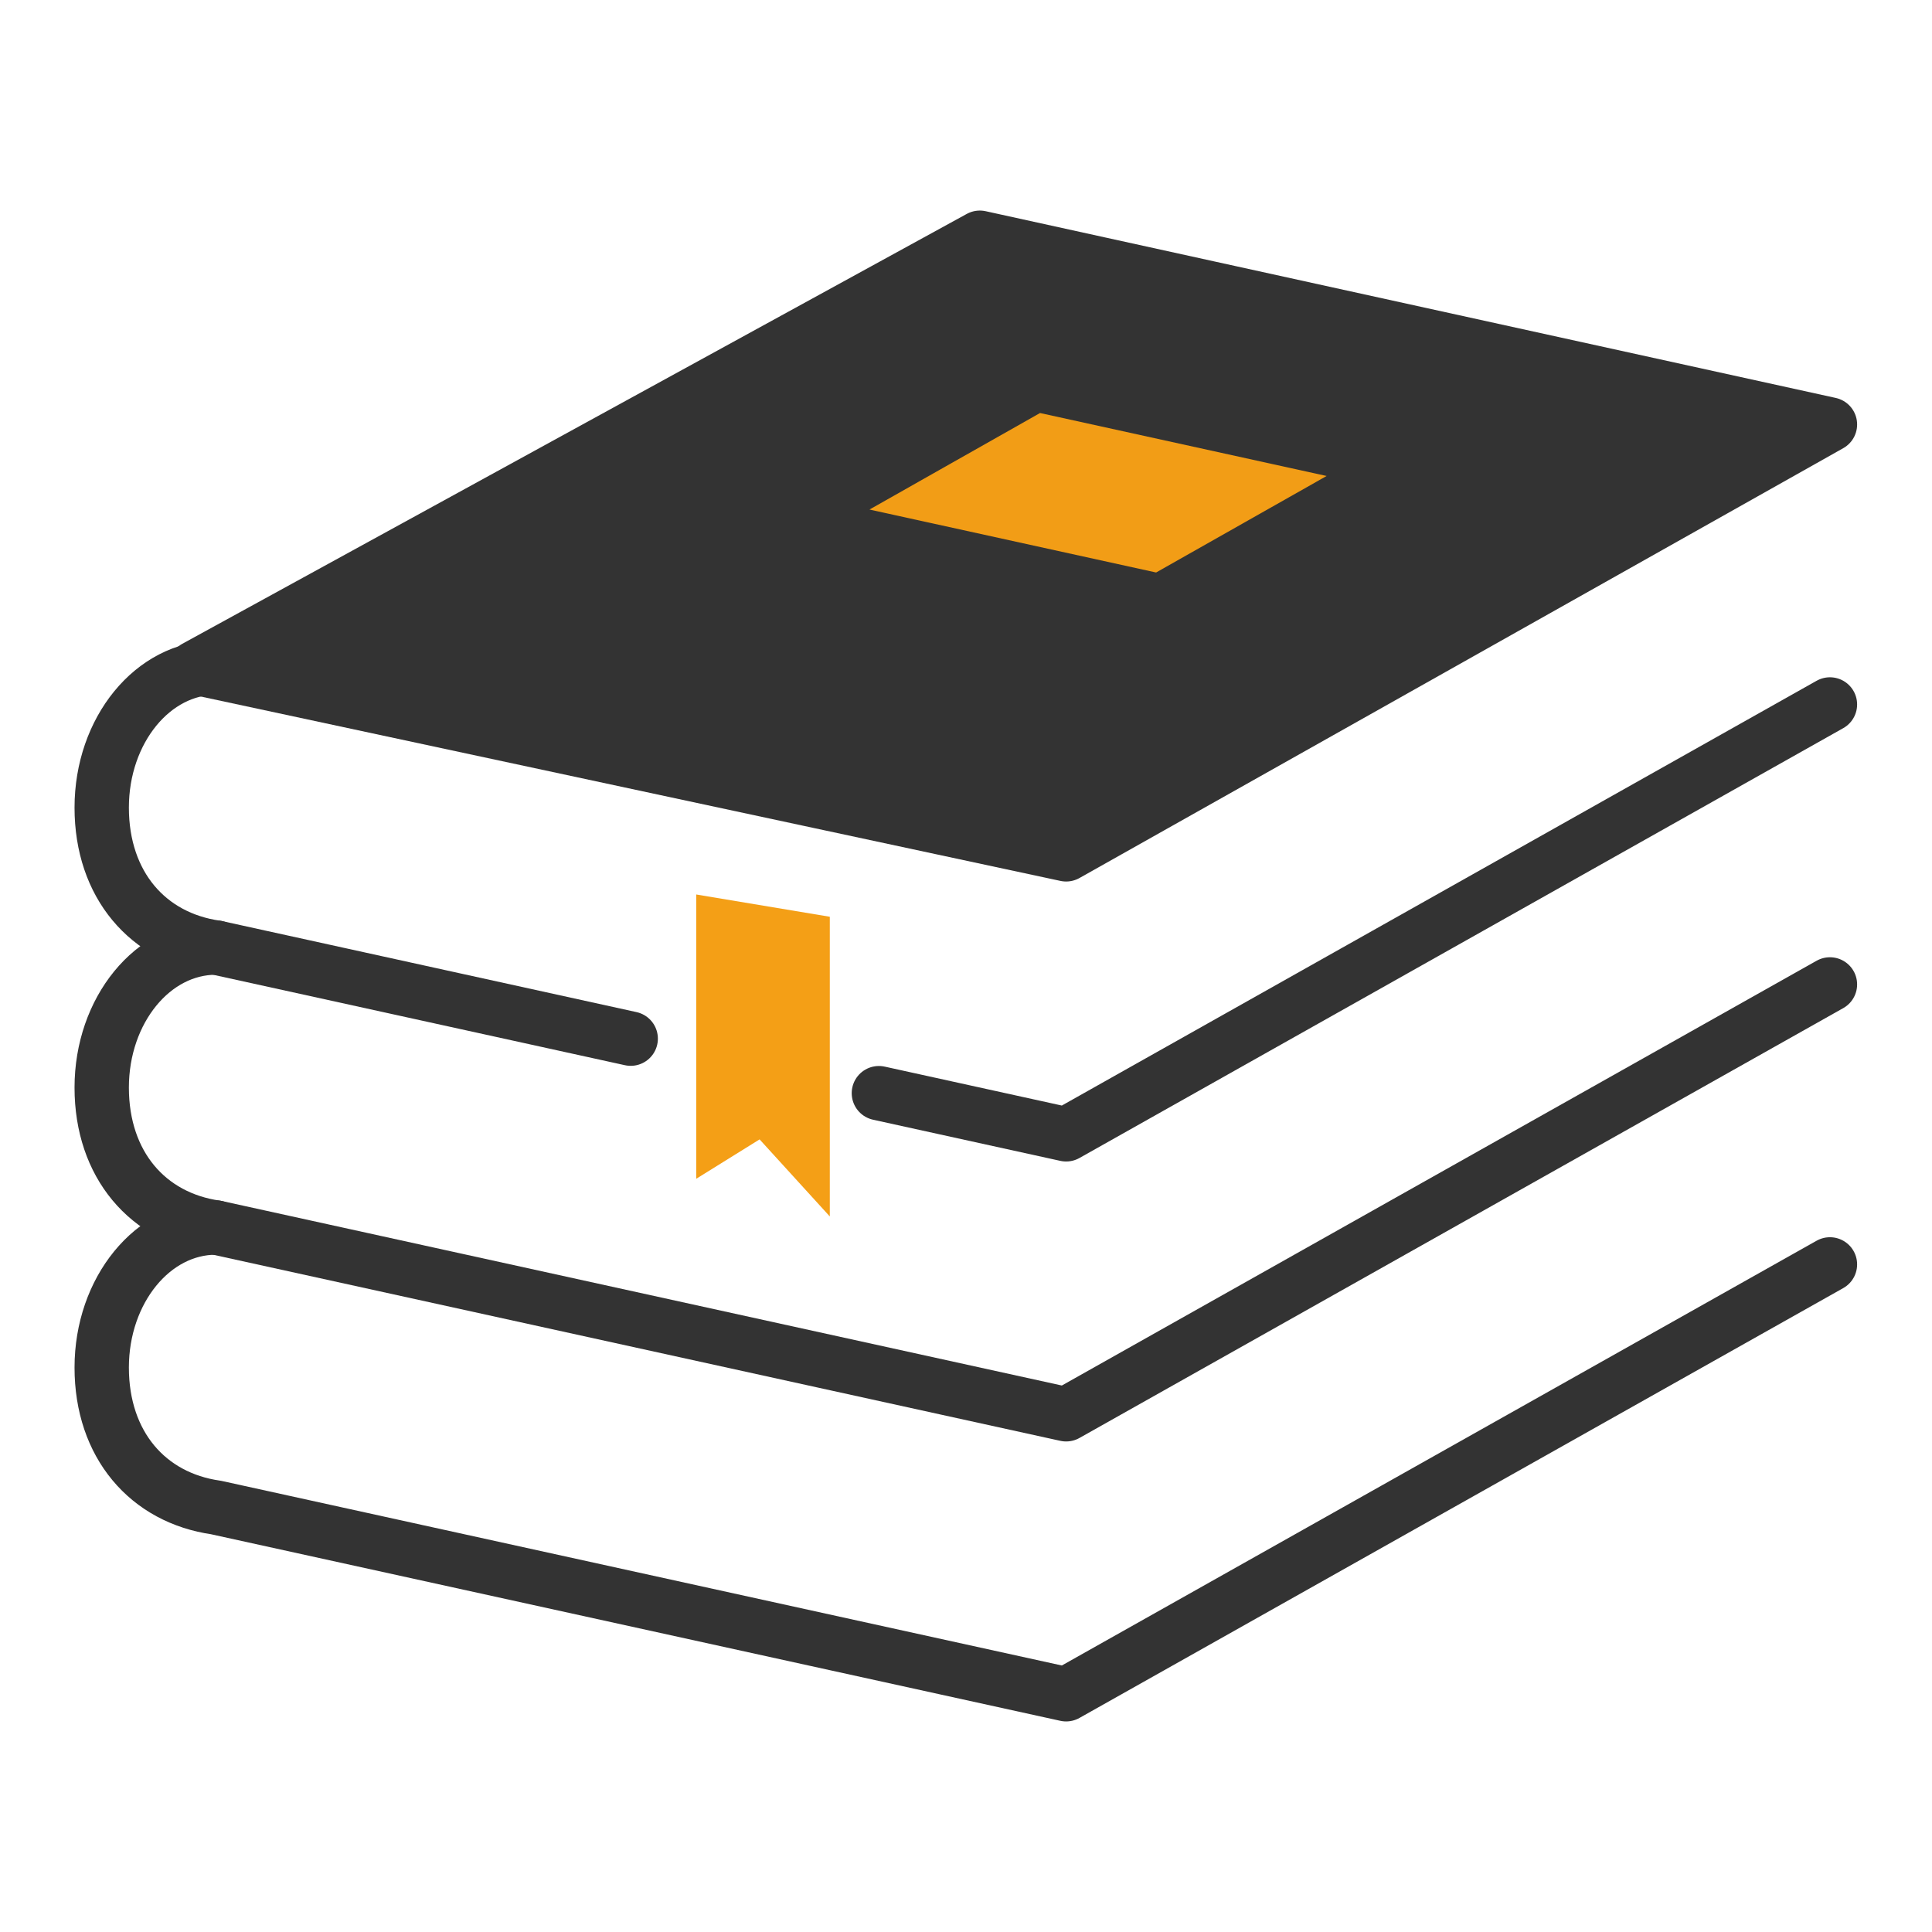
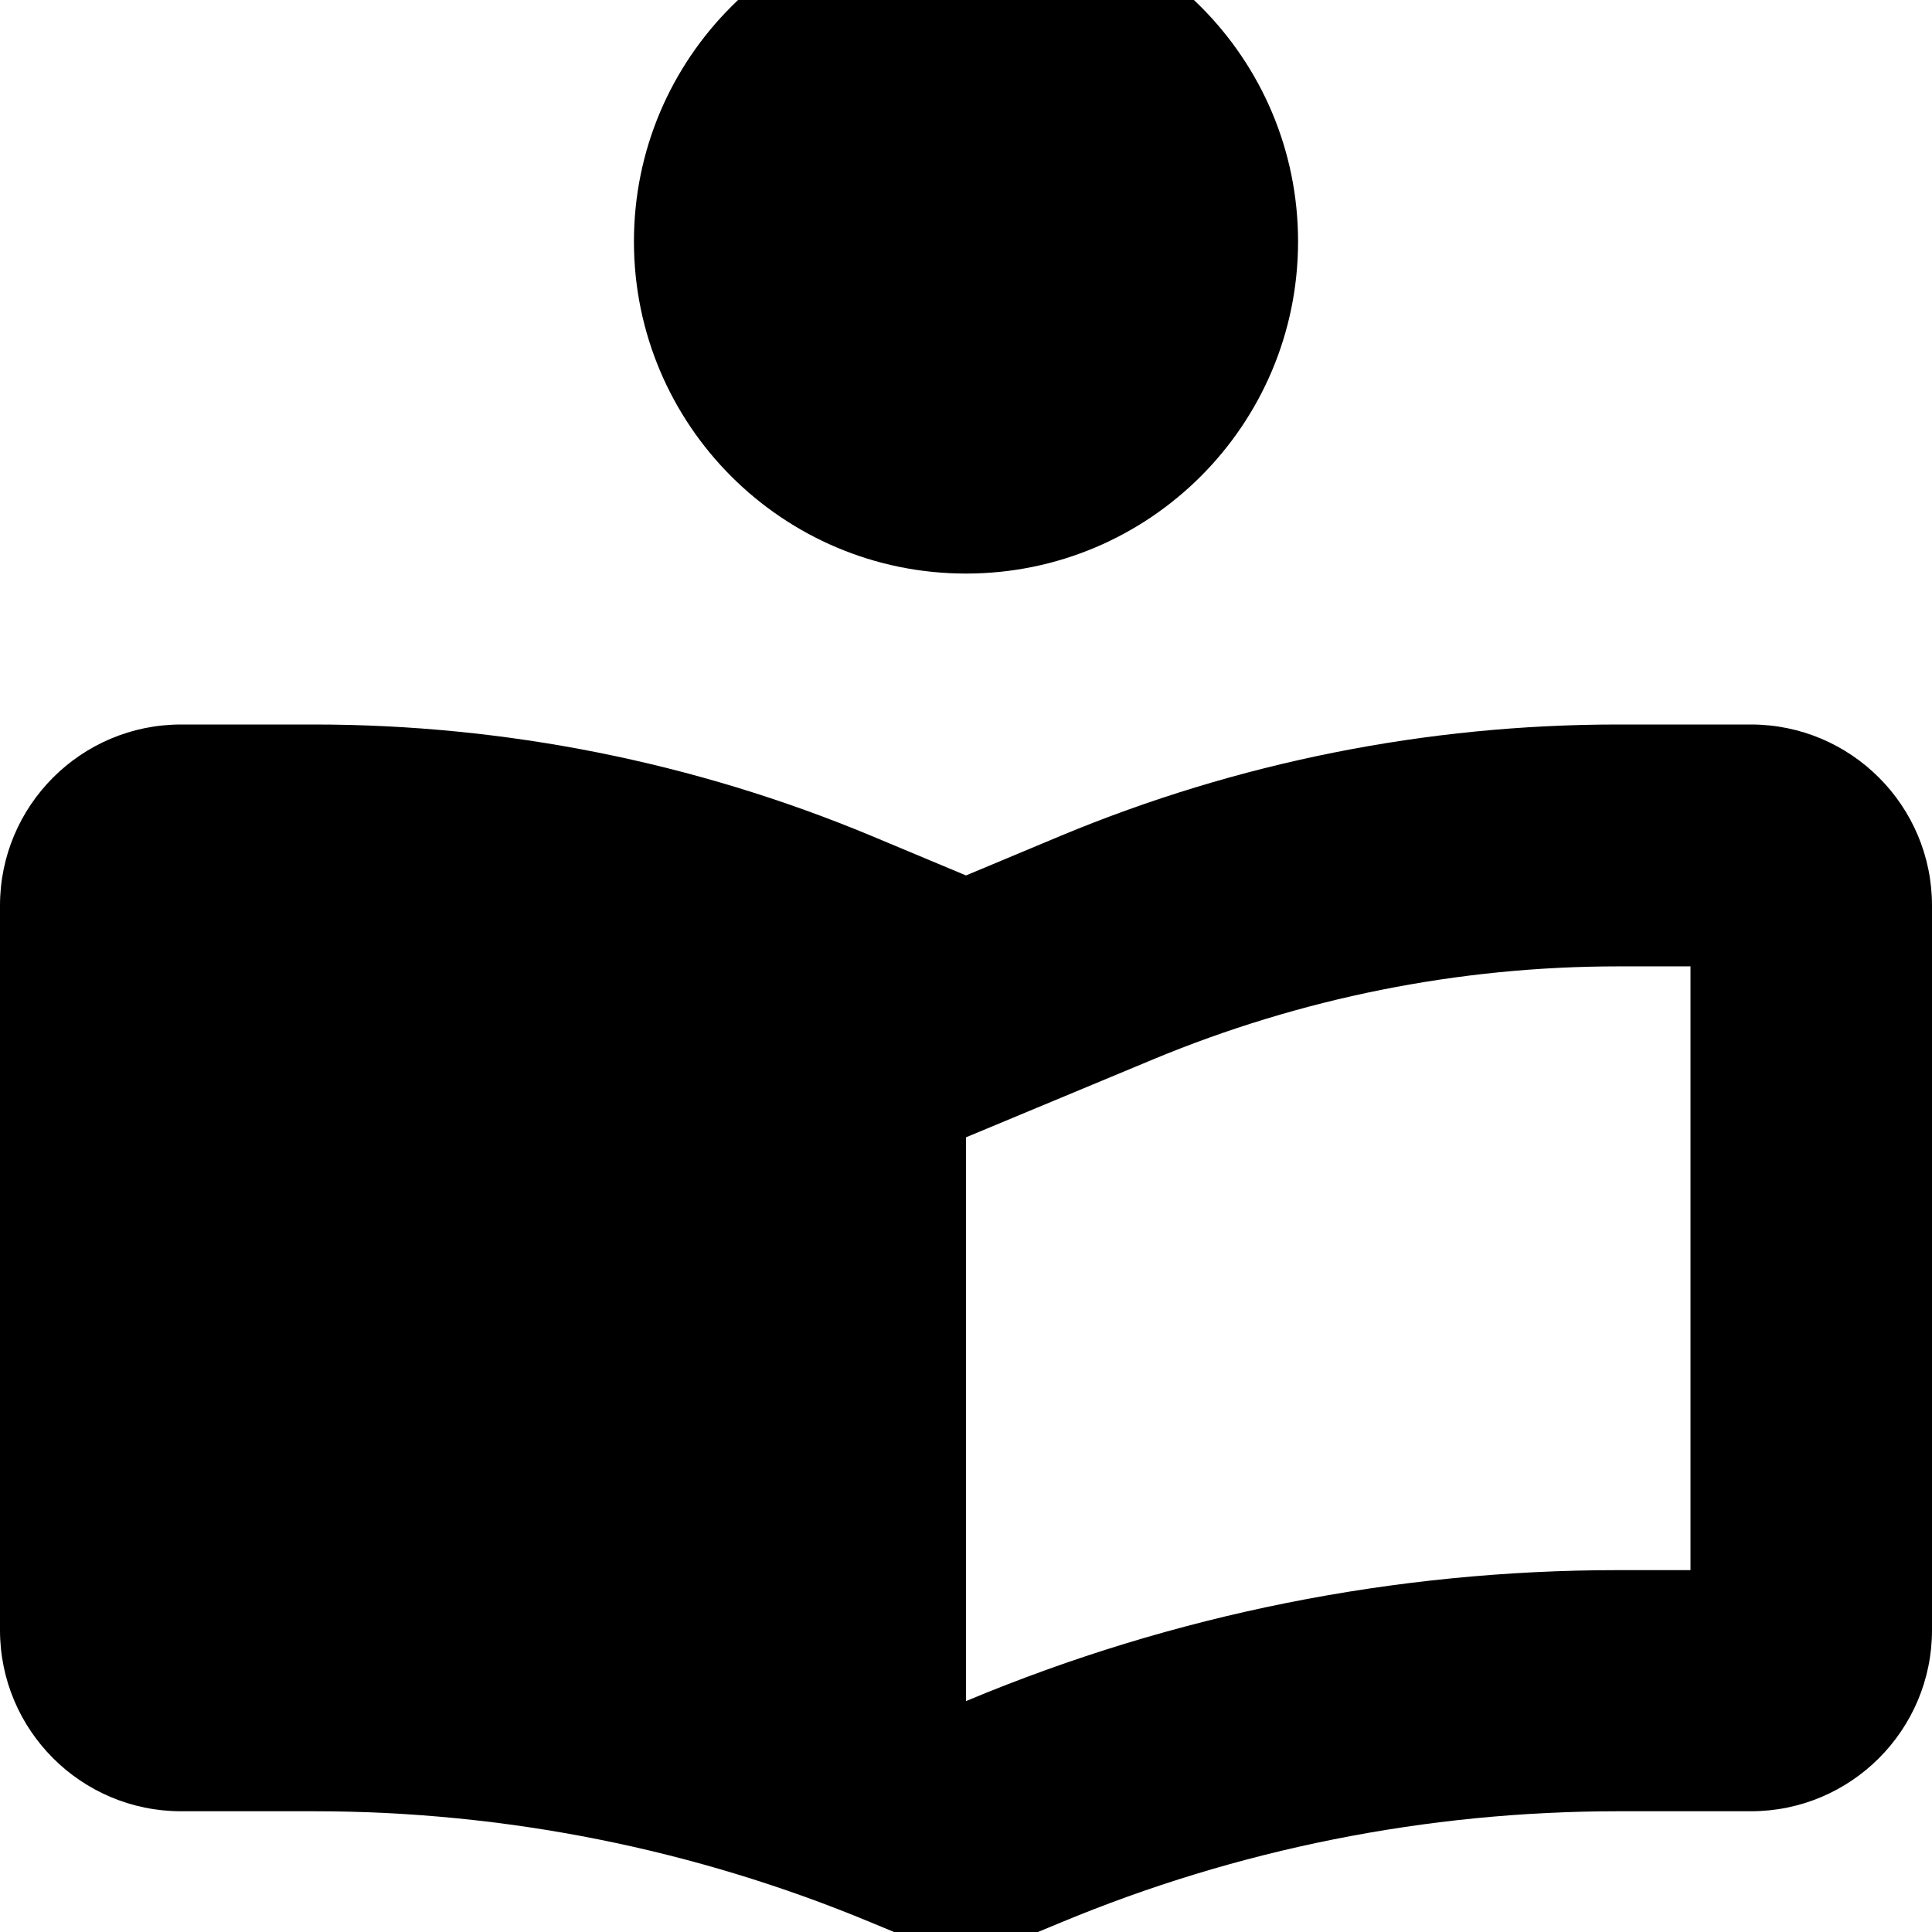
- <svg xmlns="http://www.w3.org/2000/svg" width="1000" height="1000" viewBox="0 0 264.583 264.583" version="1.1" id="svg8">
-   <defs id="defs2" />
-   <g id="layer1" style="display:inline" transform="translate(0,-32.41665)" />
-   <g id="layer2" transform="translate(0,-32.41665)">
-     <g id="g4516" transform="matrix(2.481979,0,0,2.481979,-4114.741,672.2801)">
-       <path id="path4513-6" d="m 1669.766,-190.072 c -3.483,-6e-5 -6.307,3.458 -6.307,7.724 0,4.266 2.556,7.19 6.307,7.724 l 46.907,10.304 42.144,-23.718" style="opacity:1;vector-effect:none;fill:none;fill-opacity:1;stroke:#333333;stroke-width:2.999;stroke-linecap:round;stroke-linejoin:round;stroke-miterlimit:4;stroke-dasharray:none;stroke-dashoffset:0;stroke-opacity:1" />
-       <path id="path4513-6-7" d="m 1669.766,-205.52 c -3.483,-6e-5 -6.307,3.458 -6.307,7.724 0,4.266 2.556,7.19 6.307,7.724 l 46.907,10.304 42.144,-23.718" style="opacity:1;vector-effect:none;fill:none;fill-opacity:1;stroke:#333333;stroke-width:2.999;stroke-linecap:round;stroke-linejoin:round;stroke-miterlimit:4;stroke-dasharray:none;stroke-dashoffset:0;stroke-opacity:1" />
-       <path id="path4513-6-7-5-3" d="m 1669.766,-220.968 c -3.483,-6e-5 -6.307,3.458 -6.307,7.724 0,4.266 2.556,7.19 6.307,7.724 l 22.881,5.026 m 13.694,3.008 10.332,2.27 42.144,-23.718" style="opacity:1;vector-effect:none;fill:none;fill-opacity:1;stroke:#333333;stroke-width:2.999;stroke-linecap:round;stroke-linejoin:round;stroke-miterlimit:4;stroke-dasharray:none;stroke-dashoffset:0;stroke-opacity:1" />
-       <path transform="scale(0.2645833)" id="path4513-6-7-5-3-5" d="m 6470.215,-924.797 -163.58,89.642 181.58,38.944 159.285,-89.643 z" style="opacity:1;vector-effect:none;fill:#333333;fill-opacity:1;stroke:#333333;stroke-width:11.335;stroke-linecap:round;stroke-linejoin:round;stroke-miterlimit:4;stroke-dasharray:none;stroke-dashoffset:0;stroke-opacity:1" />
-       <path id="path4513-6-7-5-3-5-2" d="m 1715.144,-235.605 -10.863,6.148 17.445,3.832 10.863,-6.148 z" style="opacity:1;vector-effect:none;fill:#f29d16;fill-opacity:1;stroke:#333333;stroke-width:1.115;stroke-linecap:round;stroke-linejoin:round;stroke-miterlimit:4;stroke-dasharray:none;stroke-dashoffset:0;stroke-opacity:1" />
-       <path id="path4508" d="m 1696.263,-208.449 v 15.686 l 3.496,-2.173 3.874,4.252 v -16.536 z" style="fill:#f49f16;fill-opacity:1;fill-rule:evenodd;stroke:none;stroke-width:0.265px;stroke-linecap:butt;stroke-linejoin:miter;stroke-opacity:1" />
-     </g>
-   </g>
+ <svg xmlns="http://www.w3.org/2000/svg" viewBox="0 0 512 512">
+   <path d="M256 152a88 88 0 1 0 0-176 88 88 0 1 0 0 176zm0 298.7l0-149.3c16.3-6.8 32.9-13.7 49.7-20.7 39-16.2 80.8-24.6 123.1-24.6l19.2 0 0 160-19.2 0c-59.1 0-117.7 11.7-172.3 34.5l-.5 .2zM256 232l-25.1-10.5C184.1 202 133.9 192 83.2 192L48 192c-26.5 0-48 21.5-48 48L0 432c0 26.5 21.5 48 48 48l35.2 0c50.7 0 100.9 10 147.7 29.5l12.8 5.3c7.9 3.3 16.7 3.3 24.6 0l12.8-5.3c46.8-19.5 97-29.5 147.7-29.5l35.2 0c26.5 0 48-21.5 48-48l0-192c0-26.5-21.5-48-48-48l-35.2 0c-50.7 0-100.9 10-147.7 29.5L256 232z" />
</svg>
